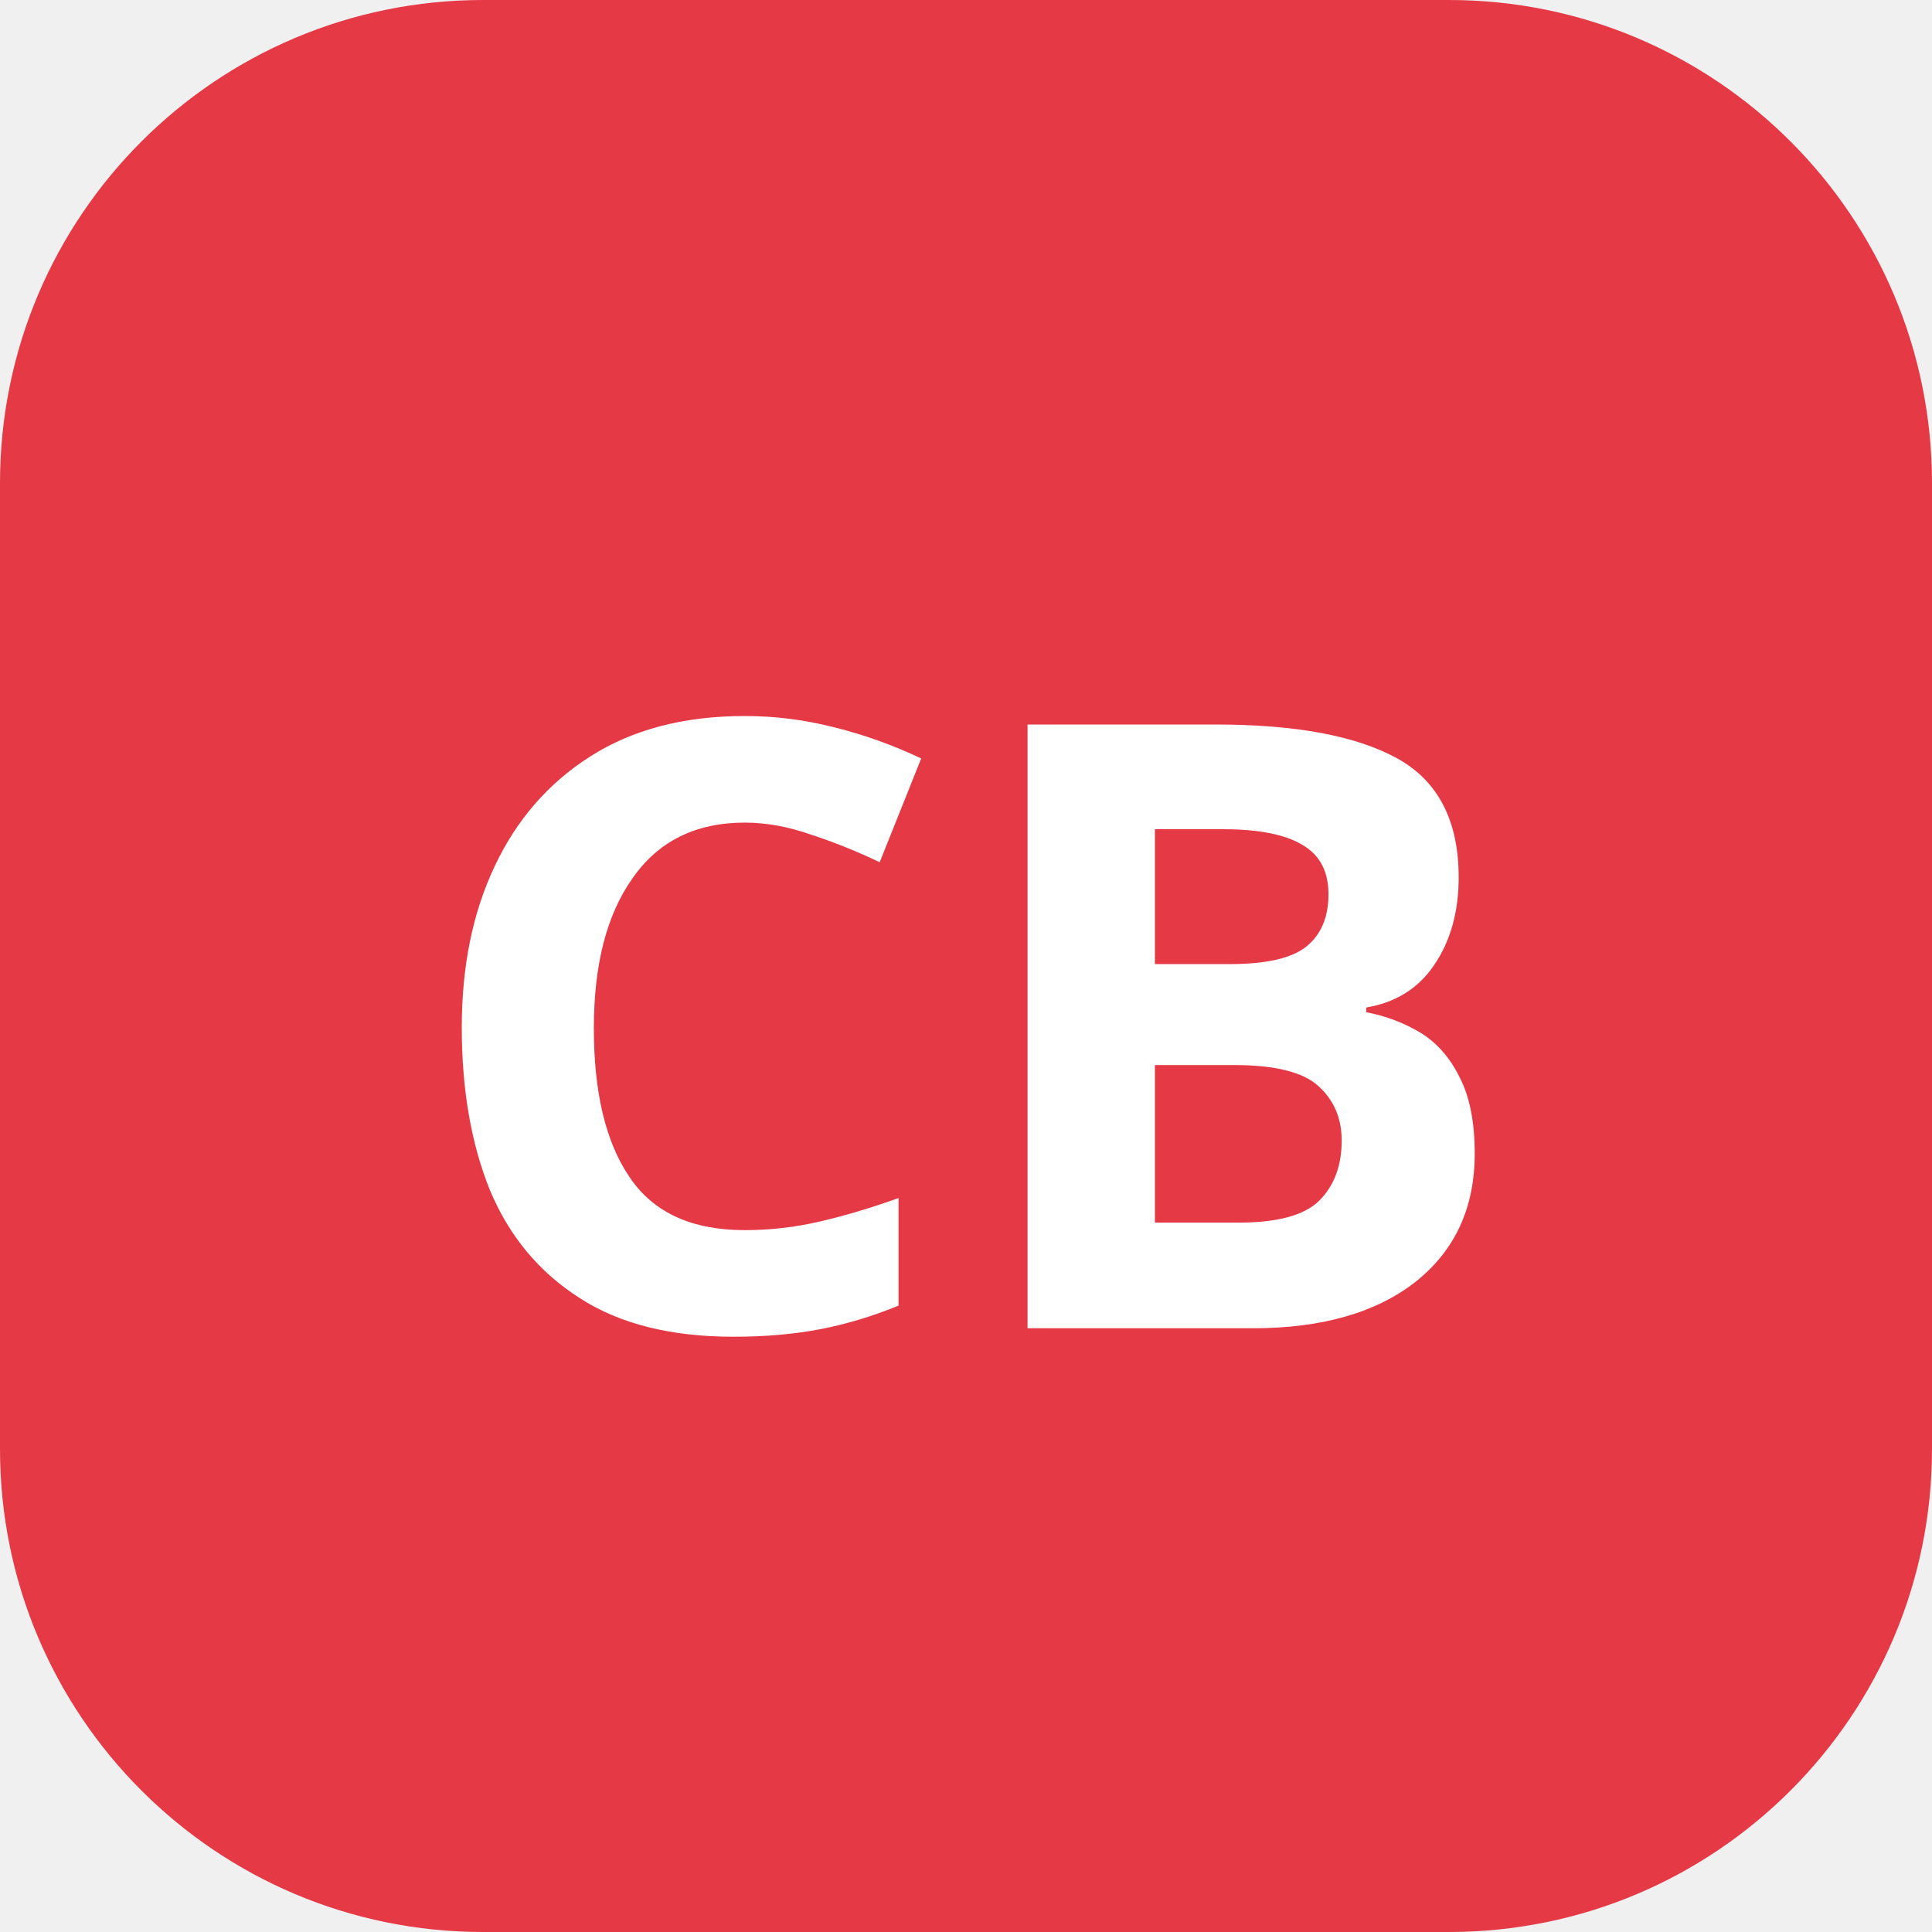
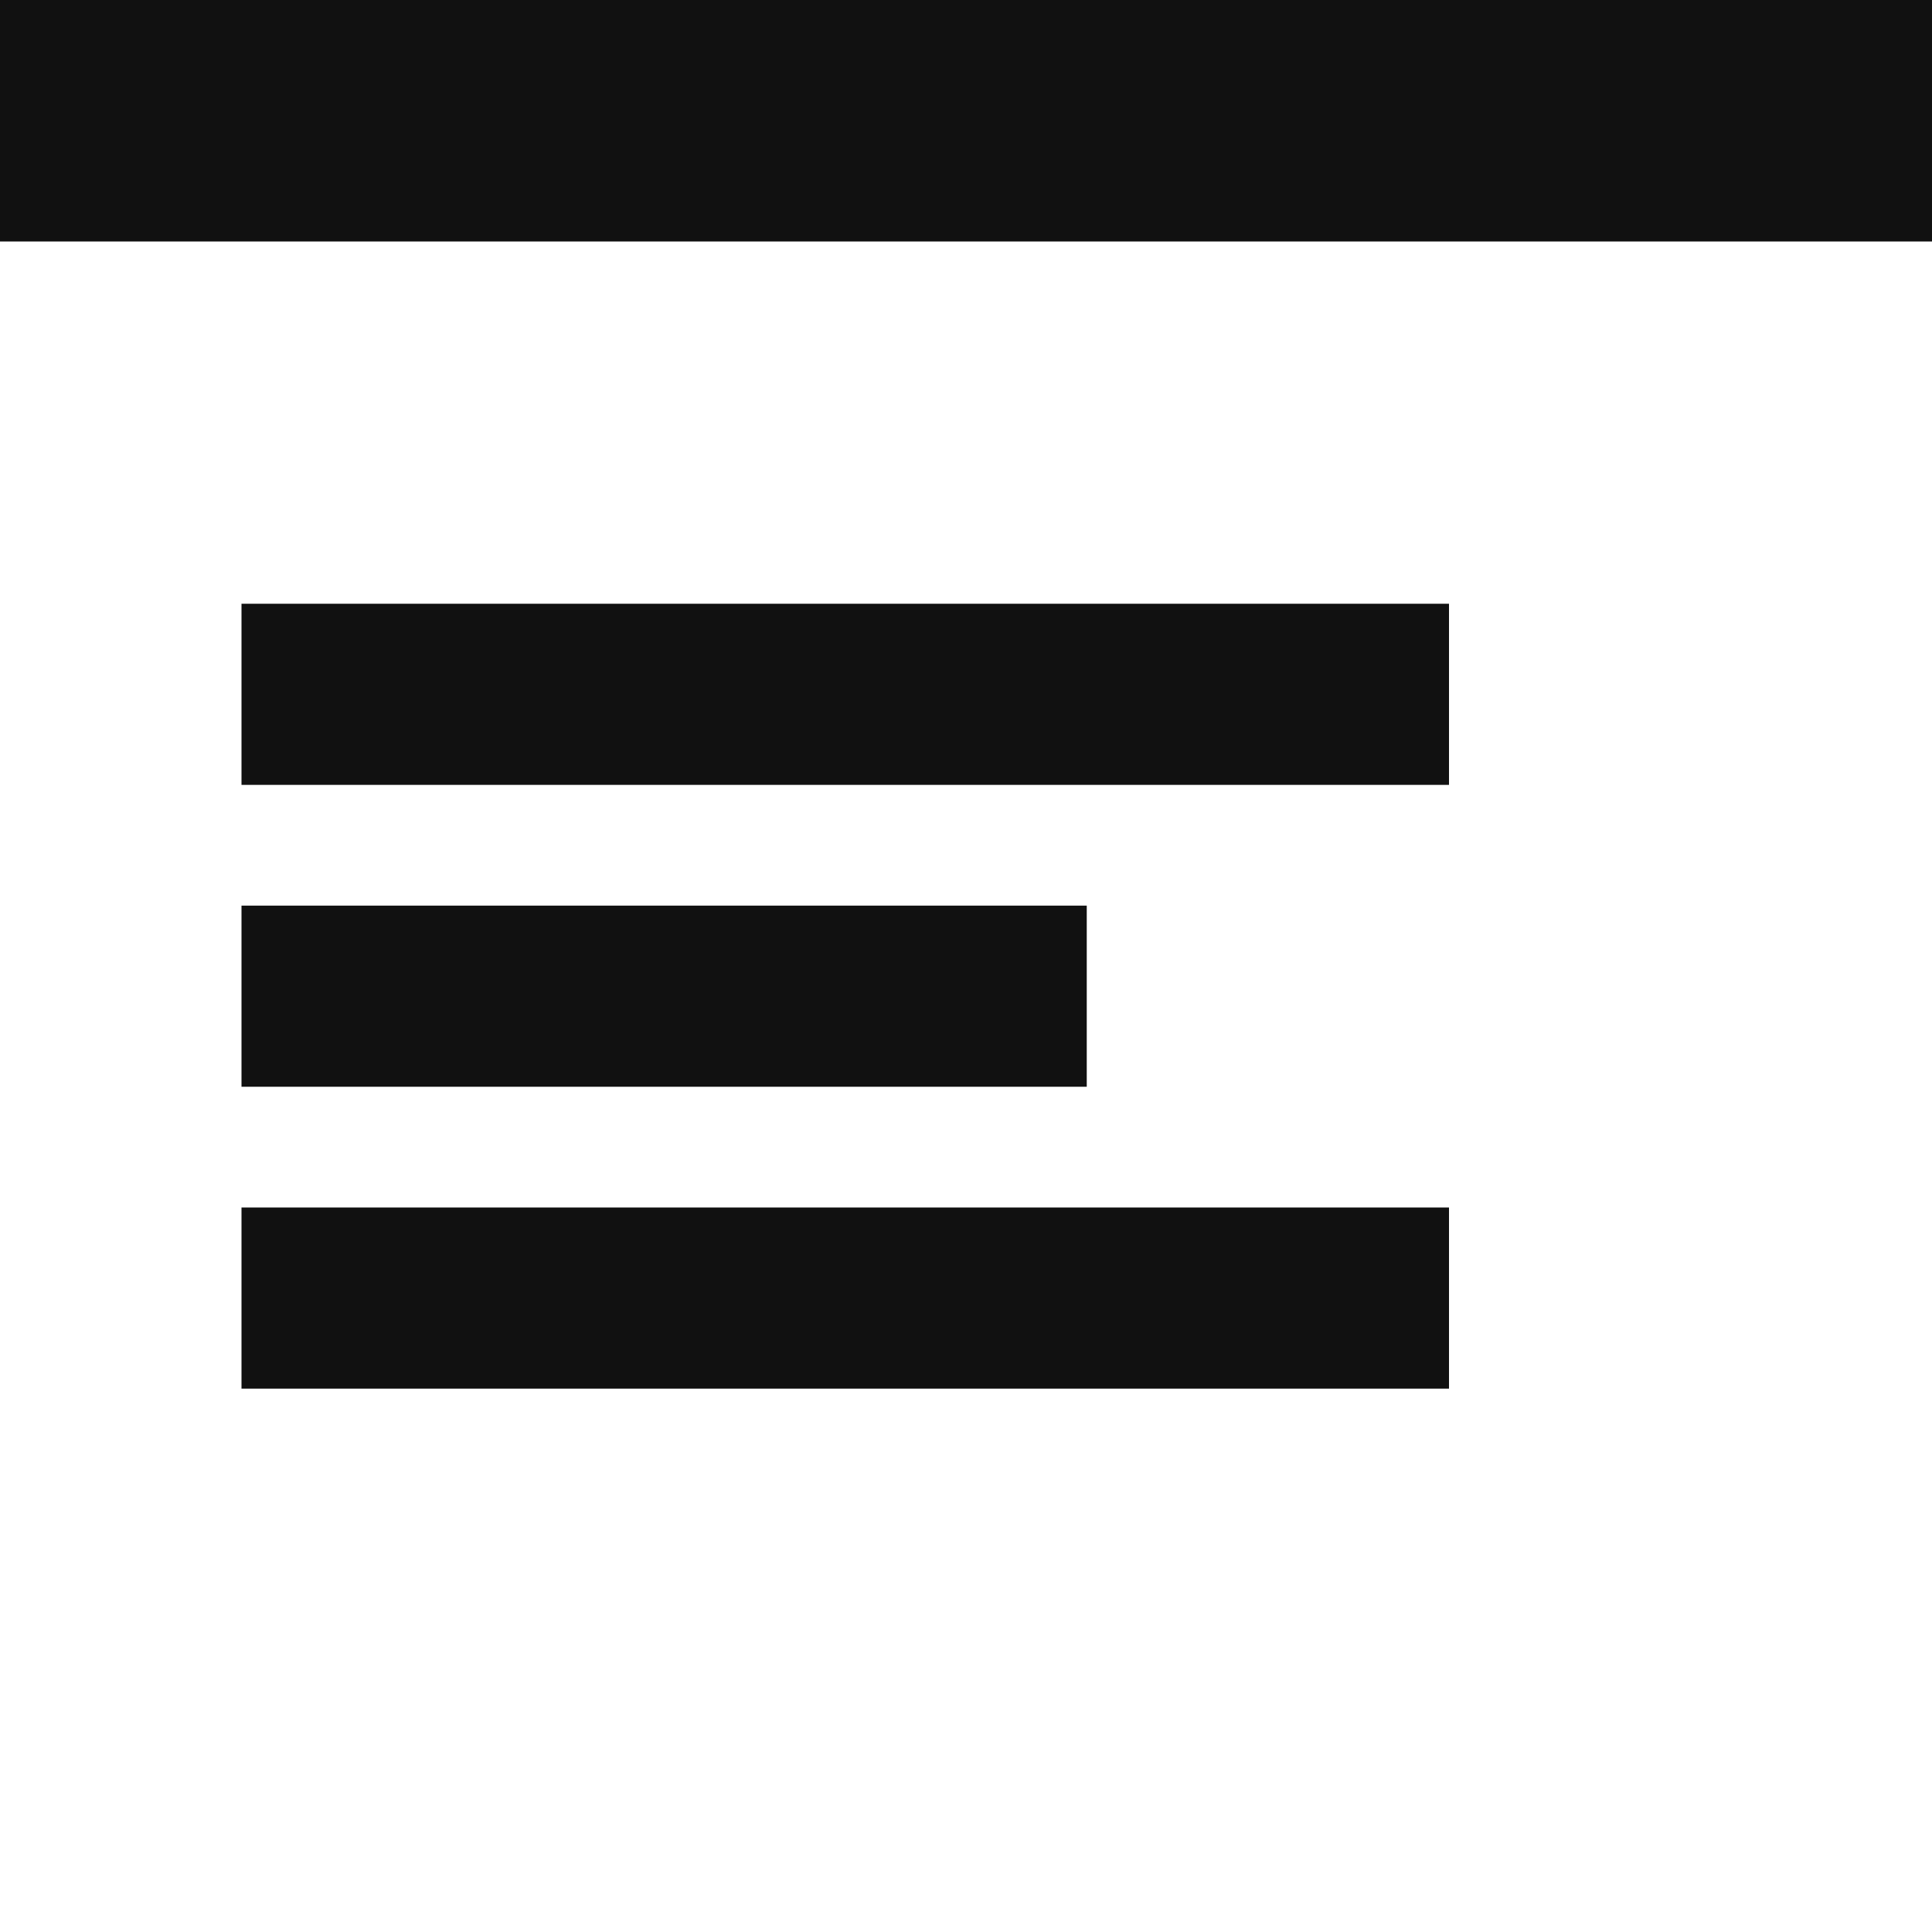
<svg xmlns="http://www.w3.org/2000/svg" viewBox="0 0 32 32" fill="none">
-   <rect width="32" height="32" rx="8" fill="#E63946" />
-   <text x="16" y="22" text-anchor="middle" fill="white" font-family="system-ui,sans-serif" font-size="14" font-weight="bold">CB</text>
+   <rect width="32" height="32" fill="#ffffff" />
+   <rect y="0" width="32" height="4" fill="#111111" />
+   <rect x="4" y="10" width="20" height="3" fill="#111111" />
+   <rect x="4" y="15" width="14" height="3" fill="#111111" />
+   <rect x="4" y="20" width="20" height="3" fill="#111111" />
</svg>
